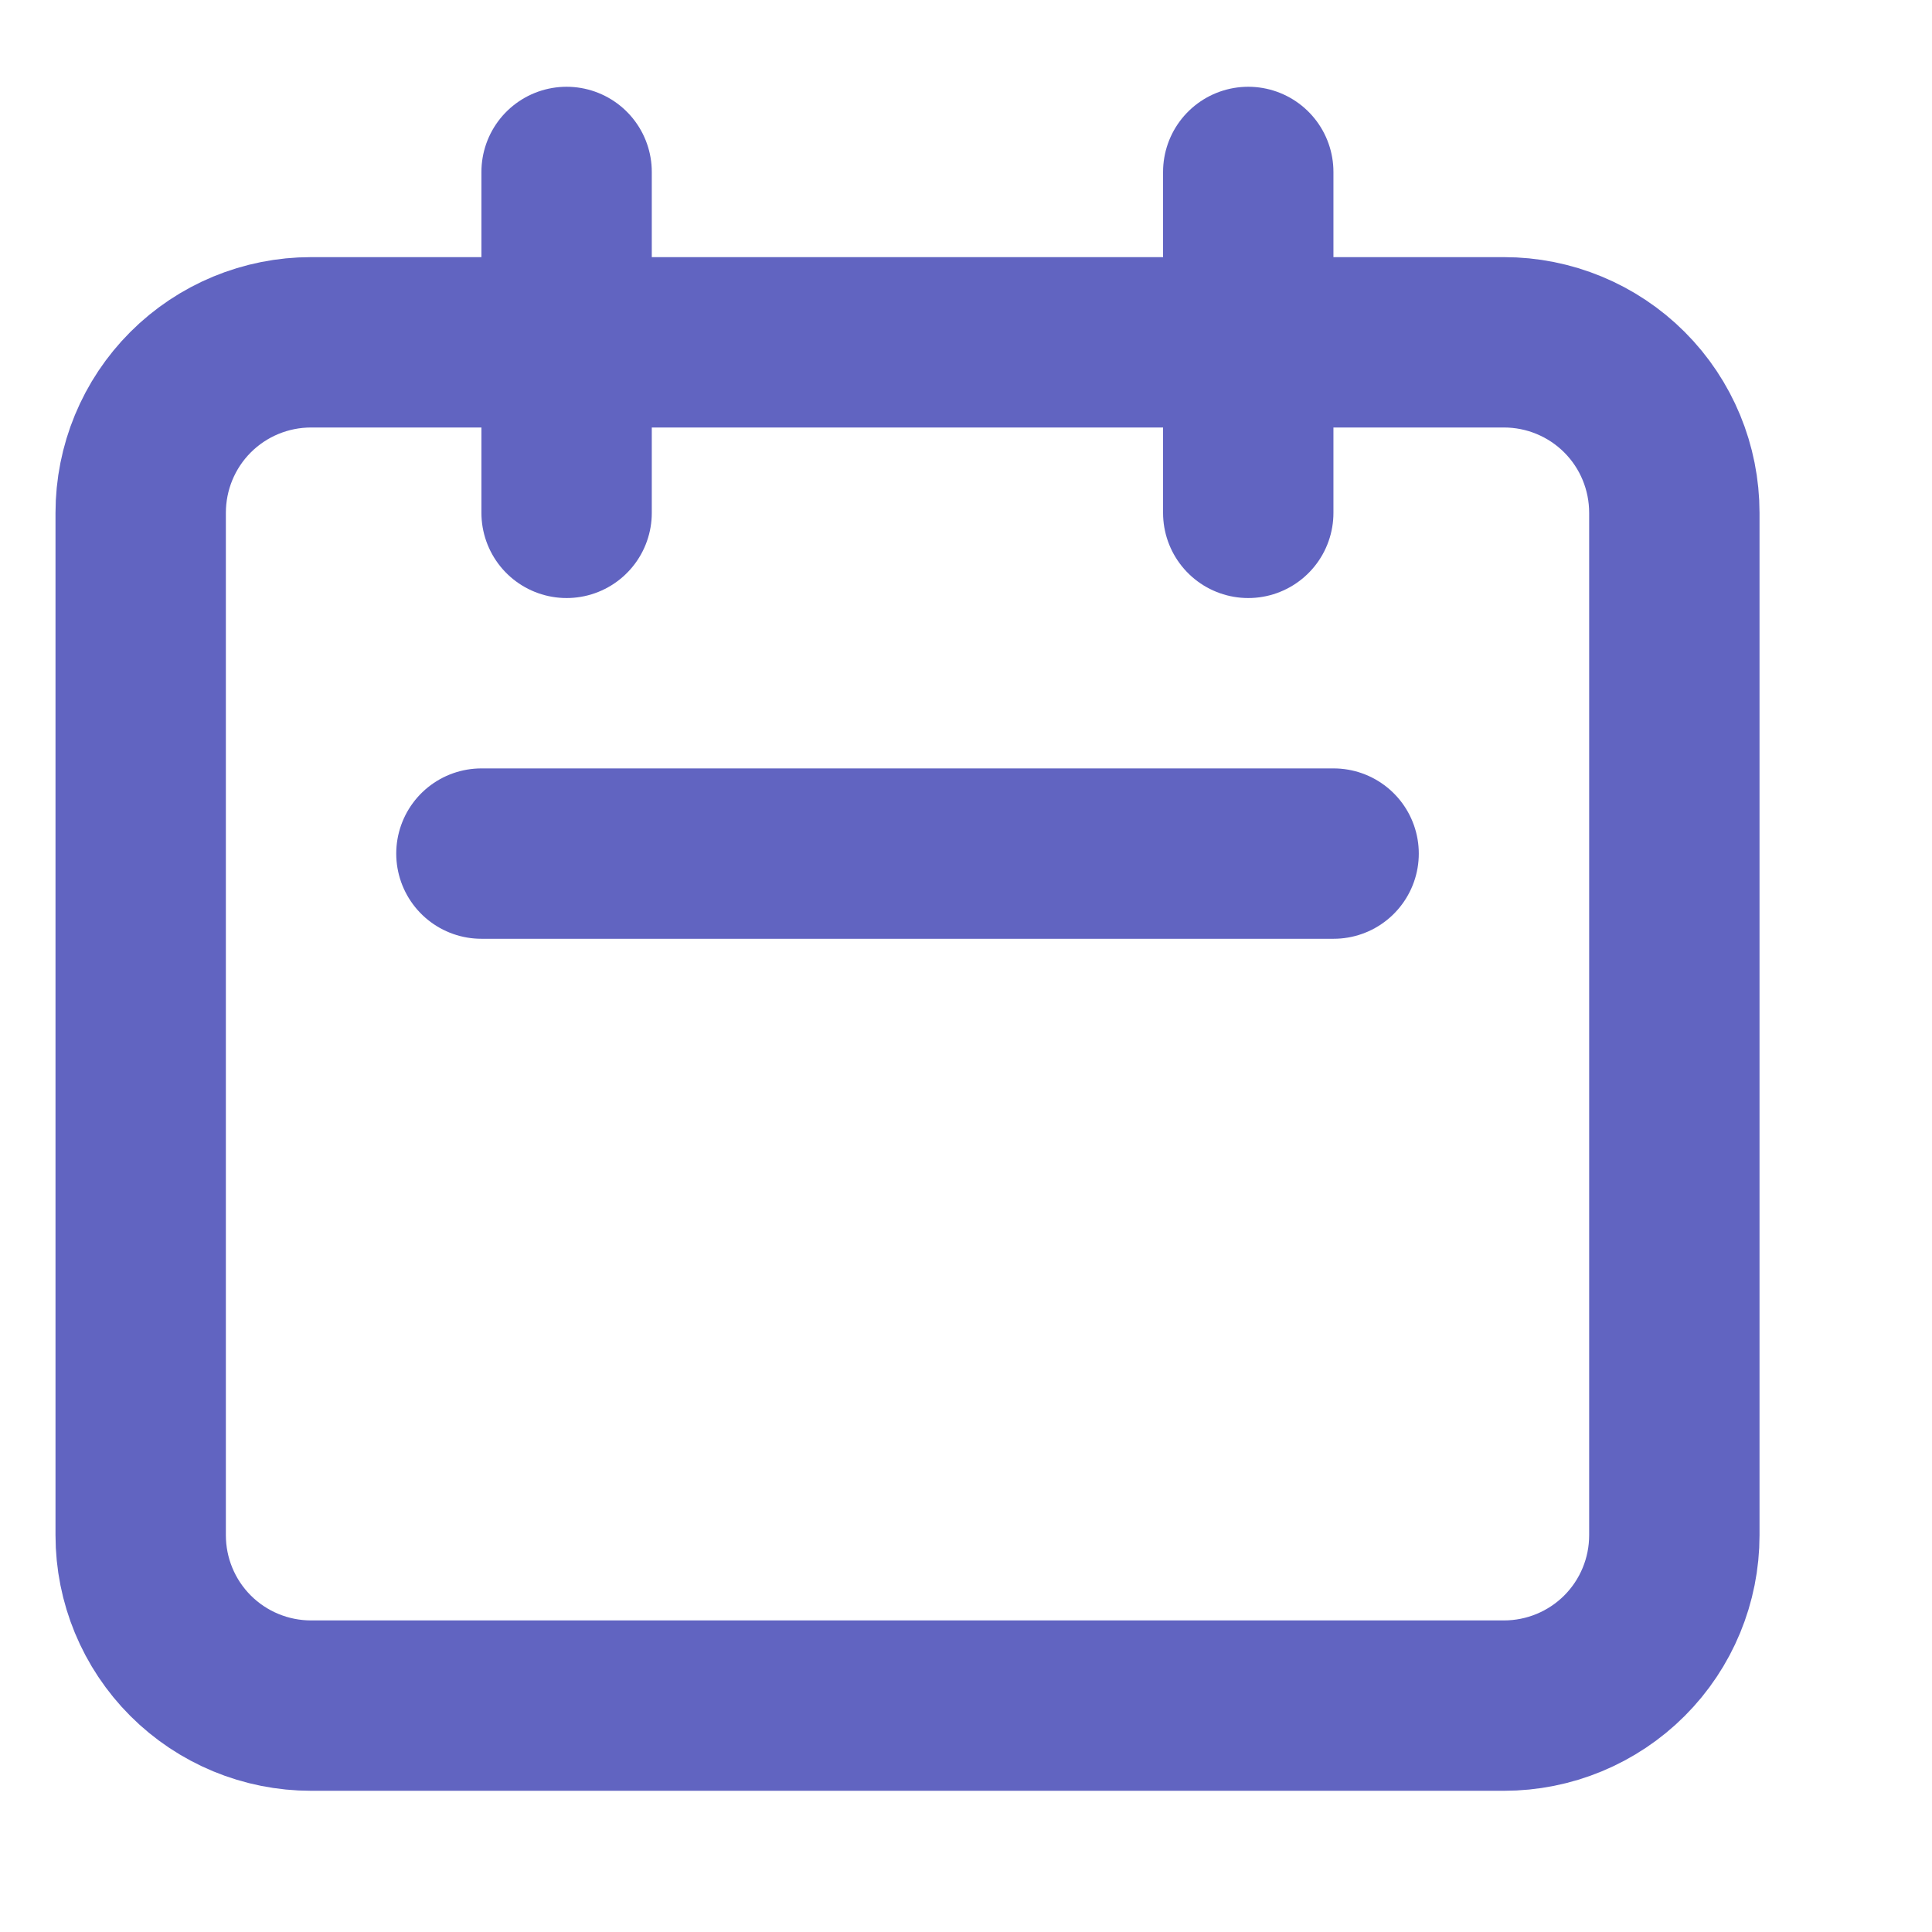
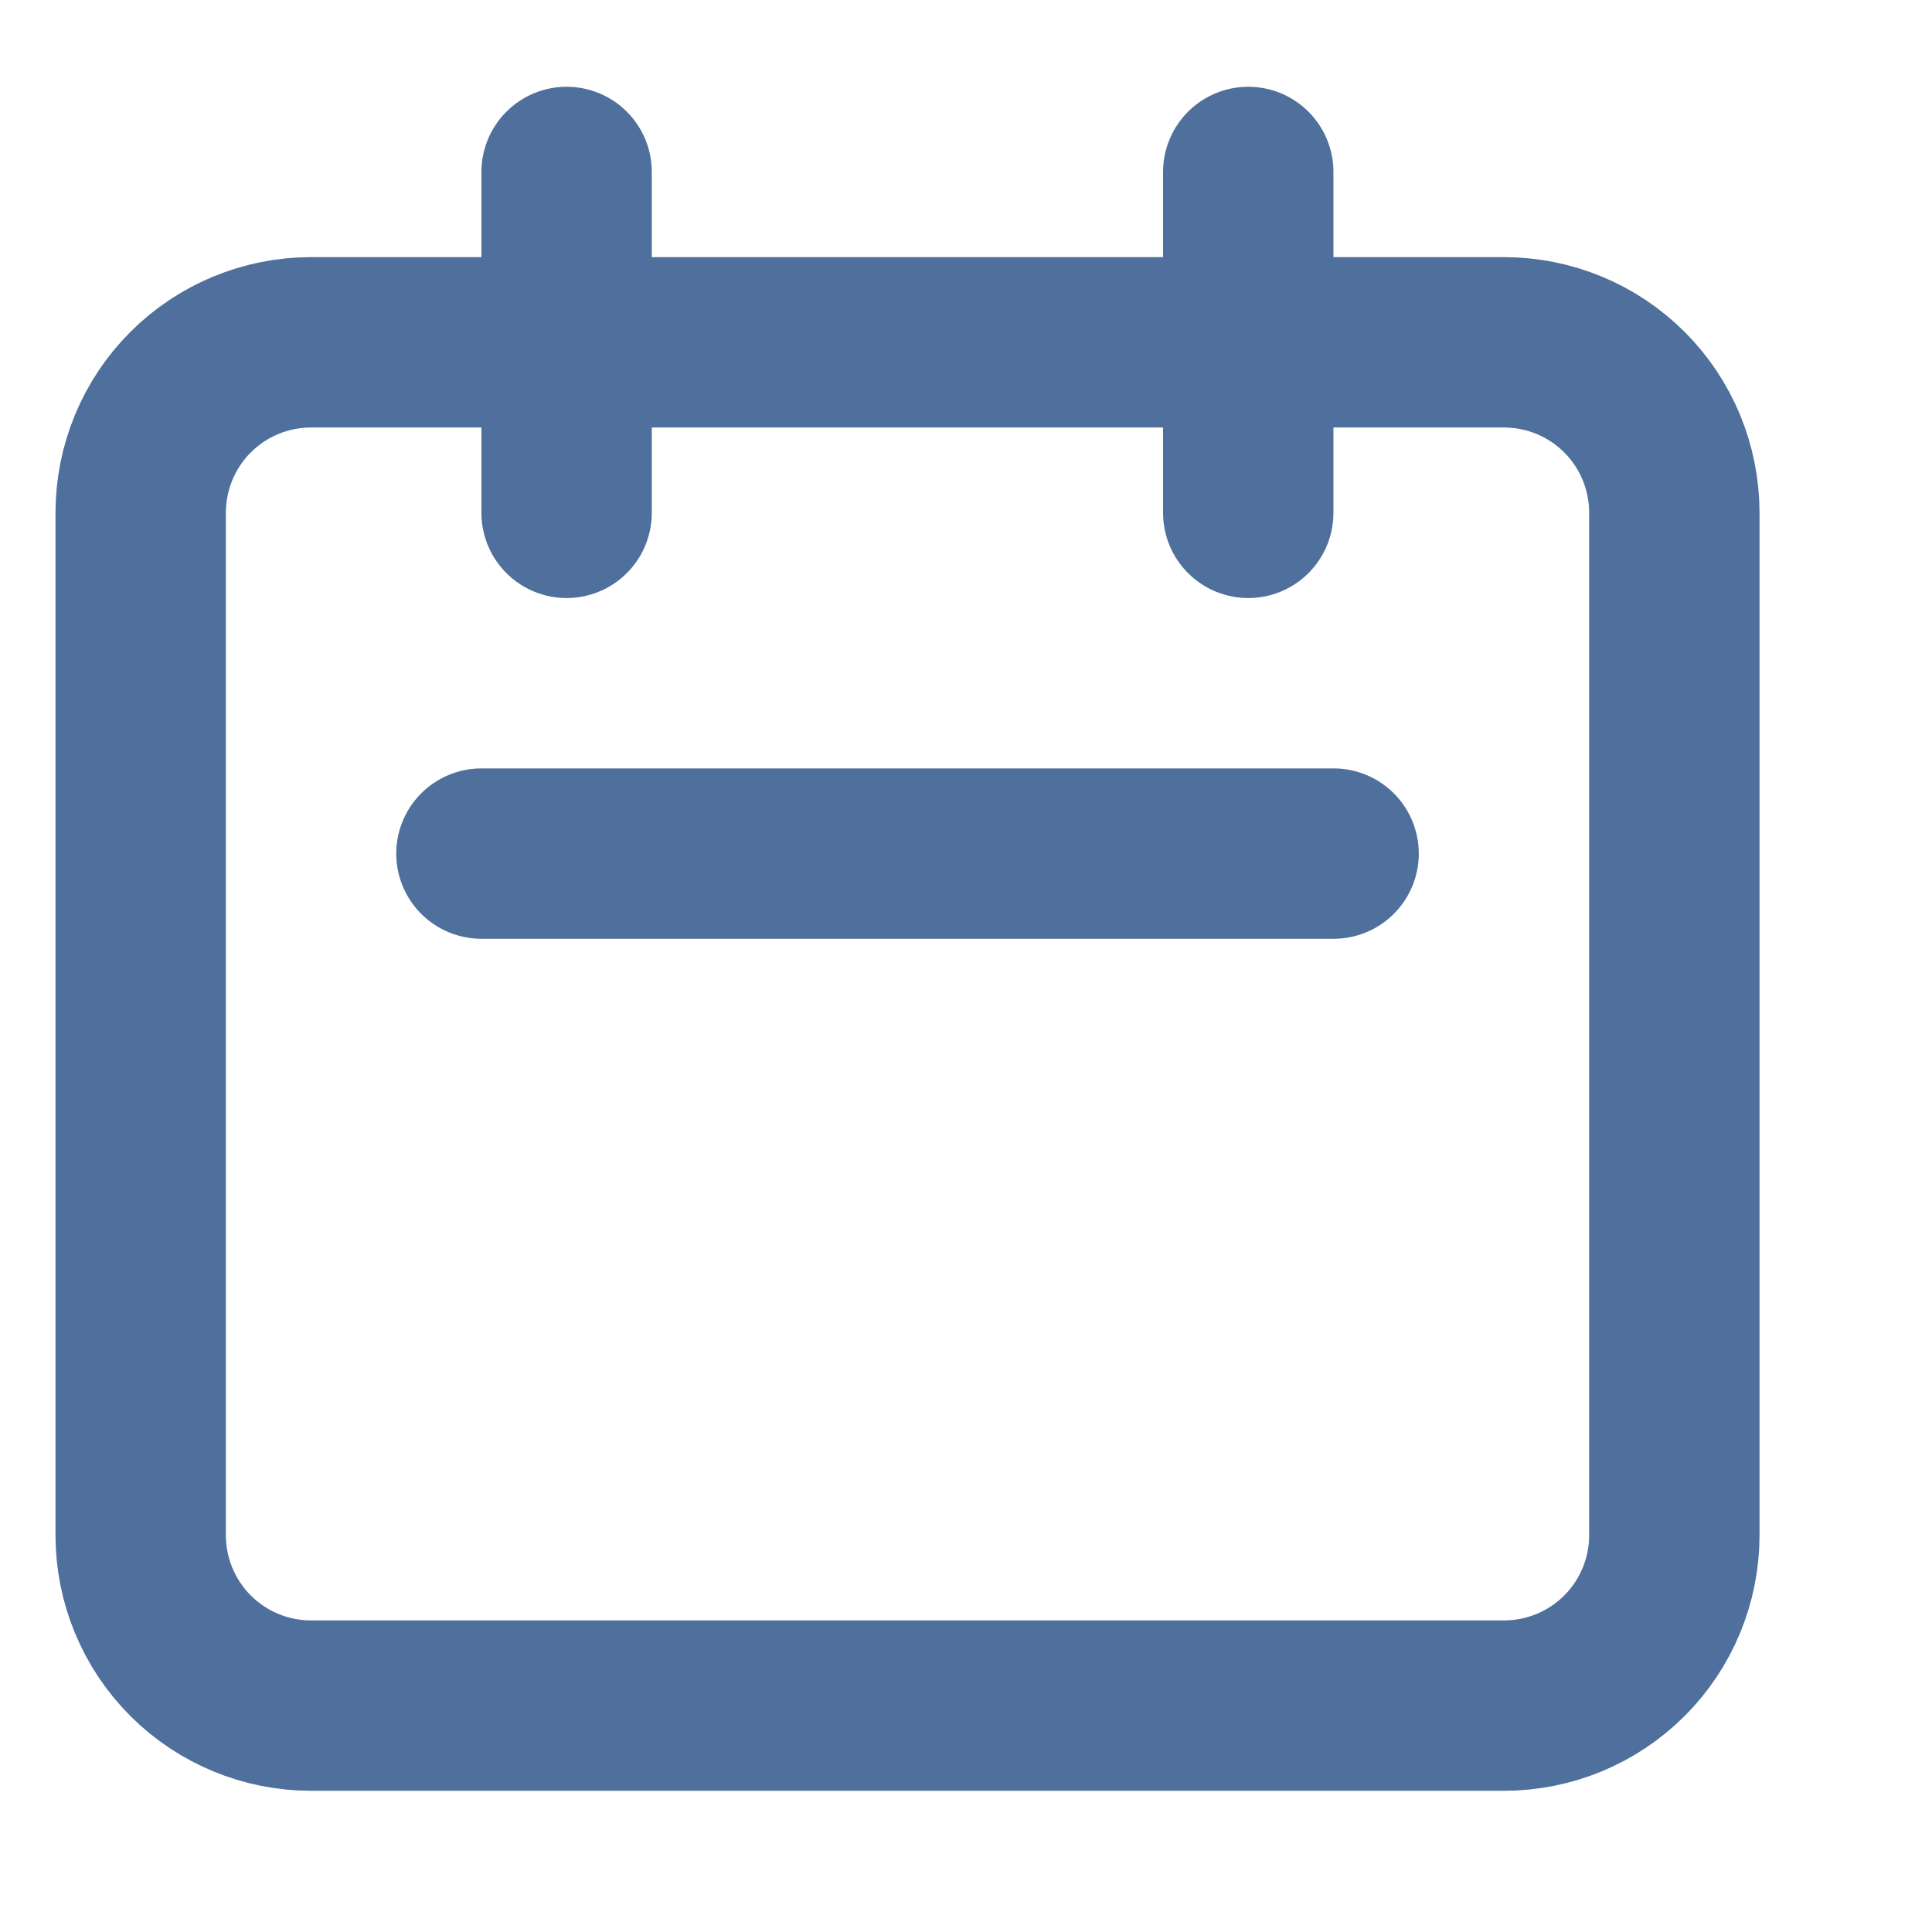
<svg xmlns="http://www.w3.org/2000/svg" width="11" height="11" viewBox="0 0 11 11" fill="none">
-   <path d="M3.226 2.92V0.979V2.92ZM7.107 2.92V0.979V2.92ZM2.741 4.86H7.593H2.741ZM1.771 9.711H8.563C8.82 9.711 9.067 9.609 9.249 9.427C9.431 9.245 9.533 8.998 9.533 8.741V2.92C9.533 2.662 9.431 2.415 9.249 2.233C9.067 2.051 8.82 1.949 8.563 1.949H1.771C1.514 1.949 1.267 2.051 1.085 2.233C0.903 2.415 0.801 2.662 0.801 2.92V8.741C0.801 8.998 0.903 9.245 1.085 9.427C1.267 9.609 1.514 9.711 1.771 9.711Z" stroke="#6164c1" stroke-width="0.97" stroke-linecap="round" stroke-linejoin="round" />
+   <path d="M3.226 2.92V0.979V2.92ZM7.107 2.92V0.979V2.92ZM2.741 4.86H7.593H2.741ZM1.771 9.711H8.563C8.82 9.711 9.067 9.609 9.249 9.427C9.431 9.245 9.533 8.998 9.533 8.741V2.92C9.533 2.662 9.431 2.415 9.249 2.233C9.067 2.051 8.82 1.949 8.563 1.949H1.771C1.514 1.949 1.267 2.051 1.085 2.233C0.903 2.415 0.801 2.662 0.801 2.92V8.741C0.801 8.998 0.903 9.245 1.085 9.427C1.267 9.609 1.514 9.711 1.771 9.711Z" stroke="#4f709c" stroke-width="0.97" stroke-linecap="round" stroke-linejoin="round" />
</svg>
